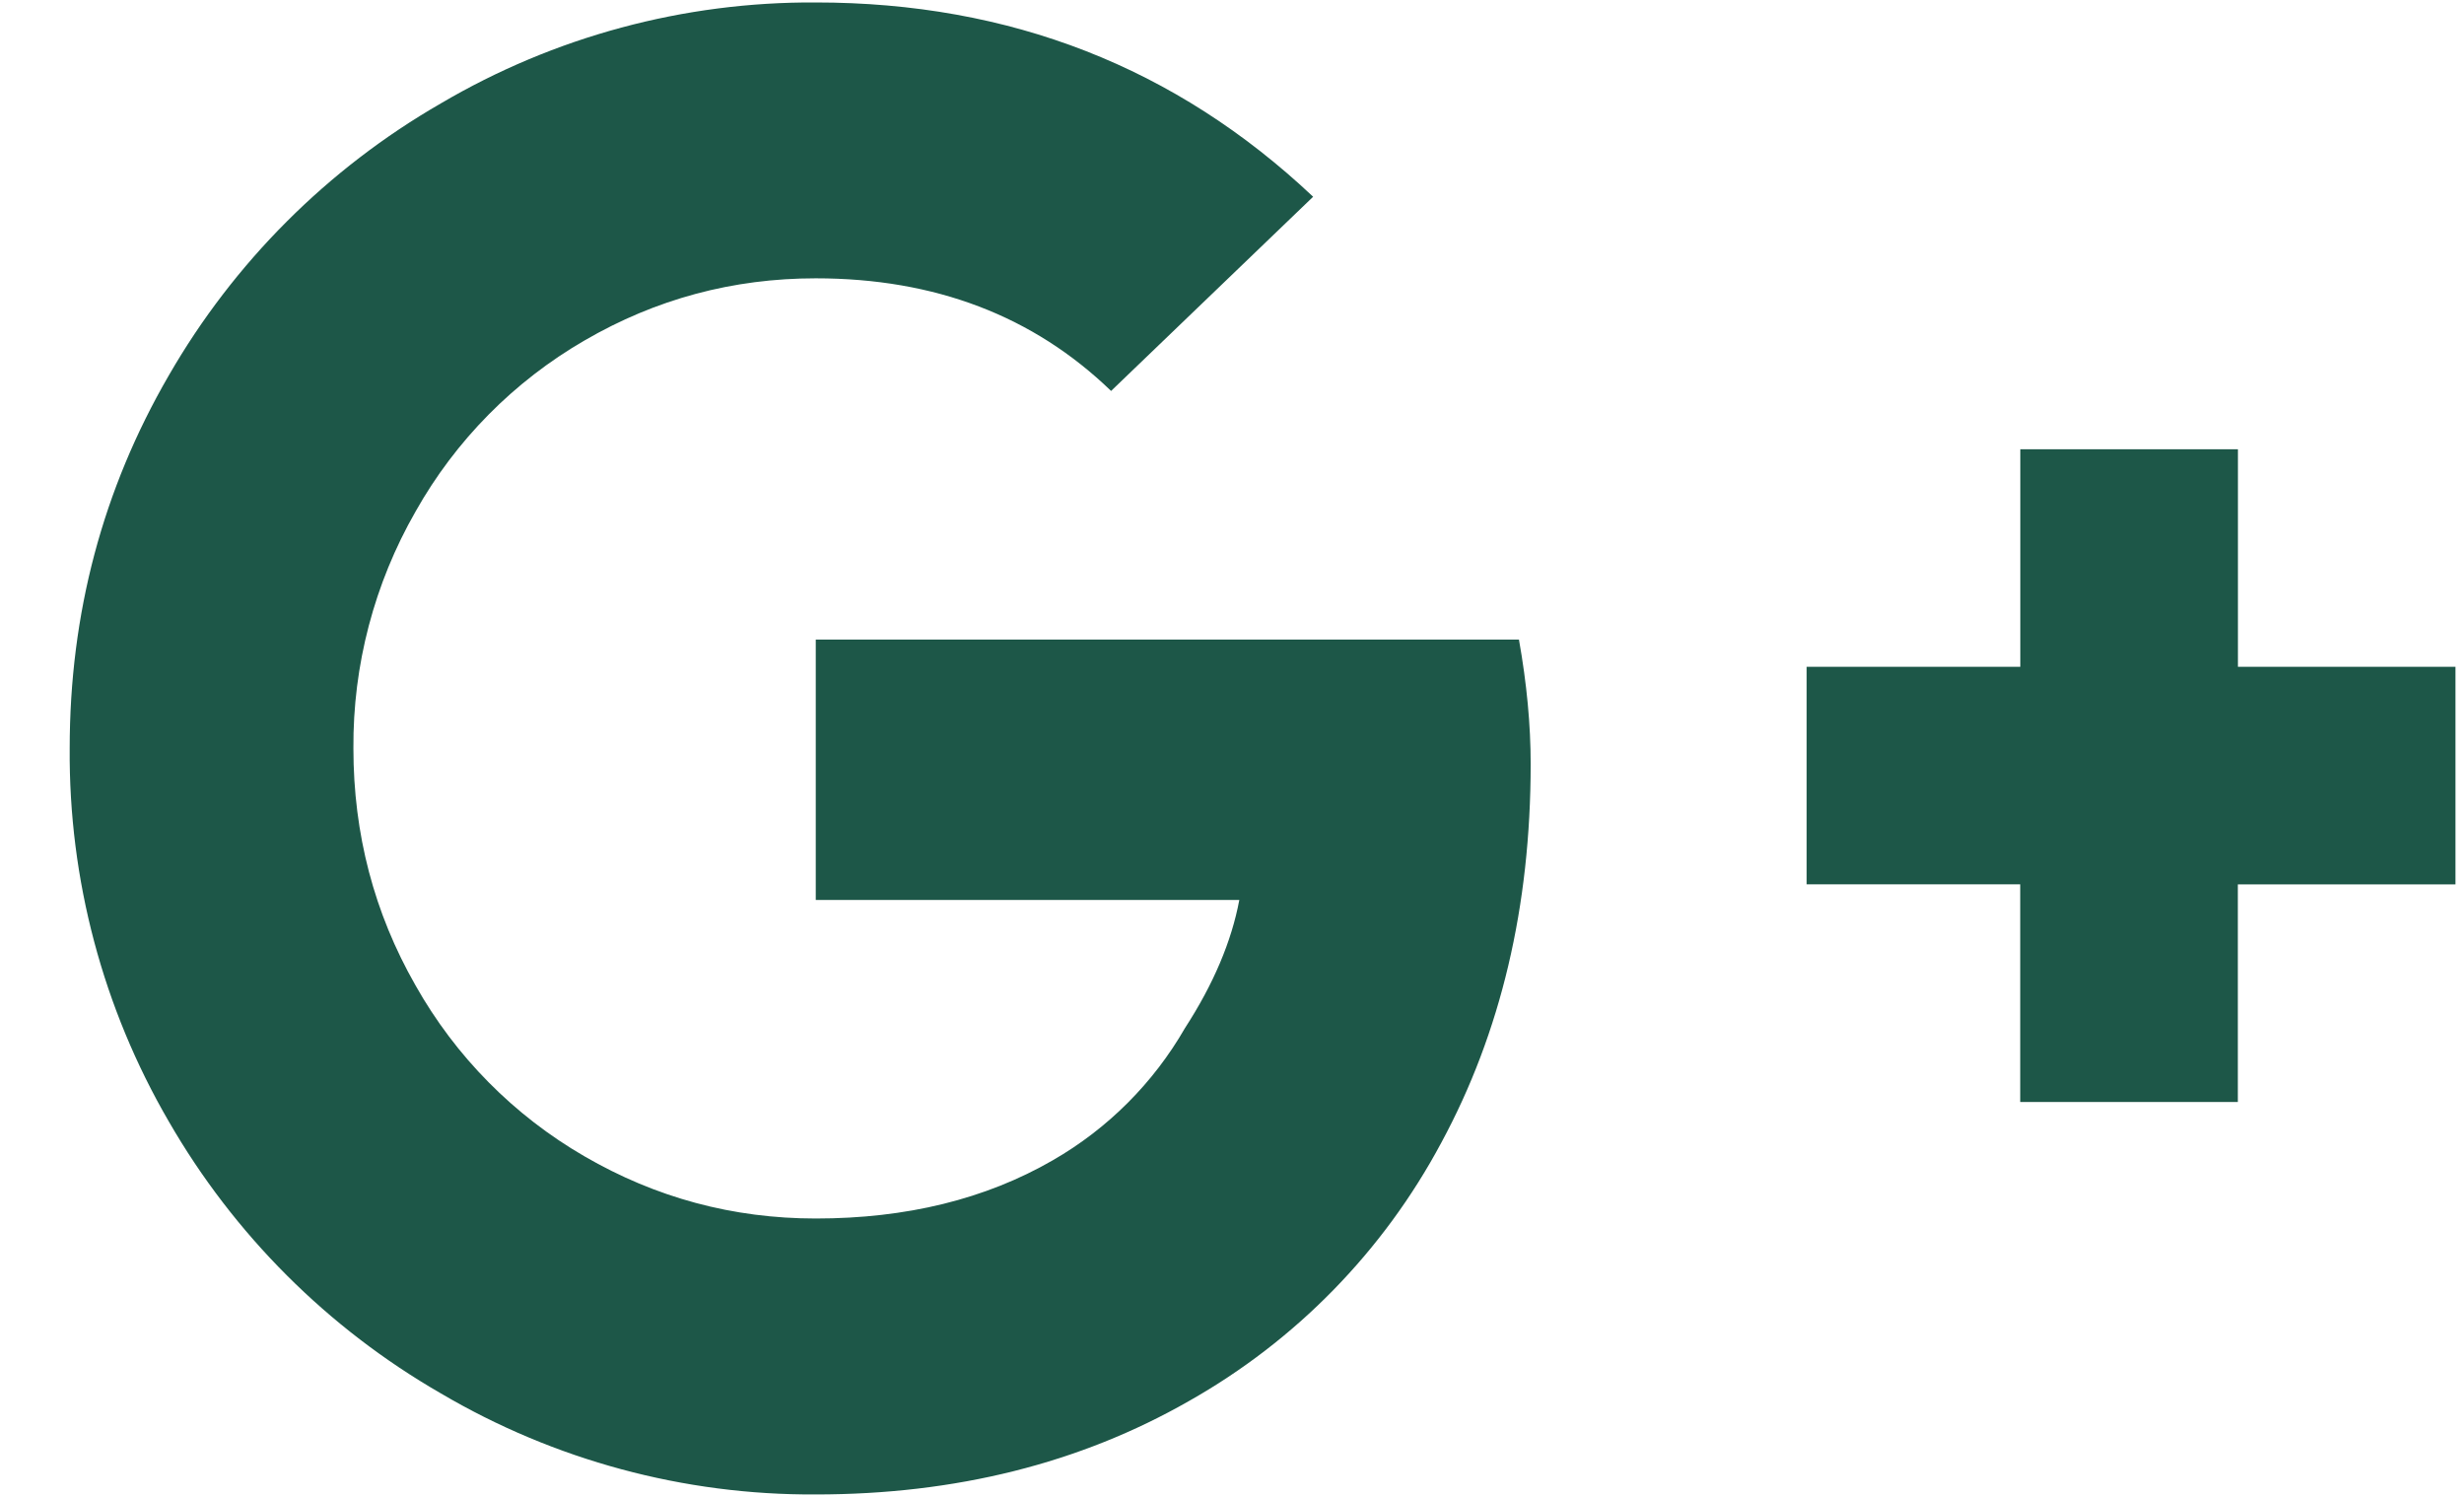
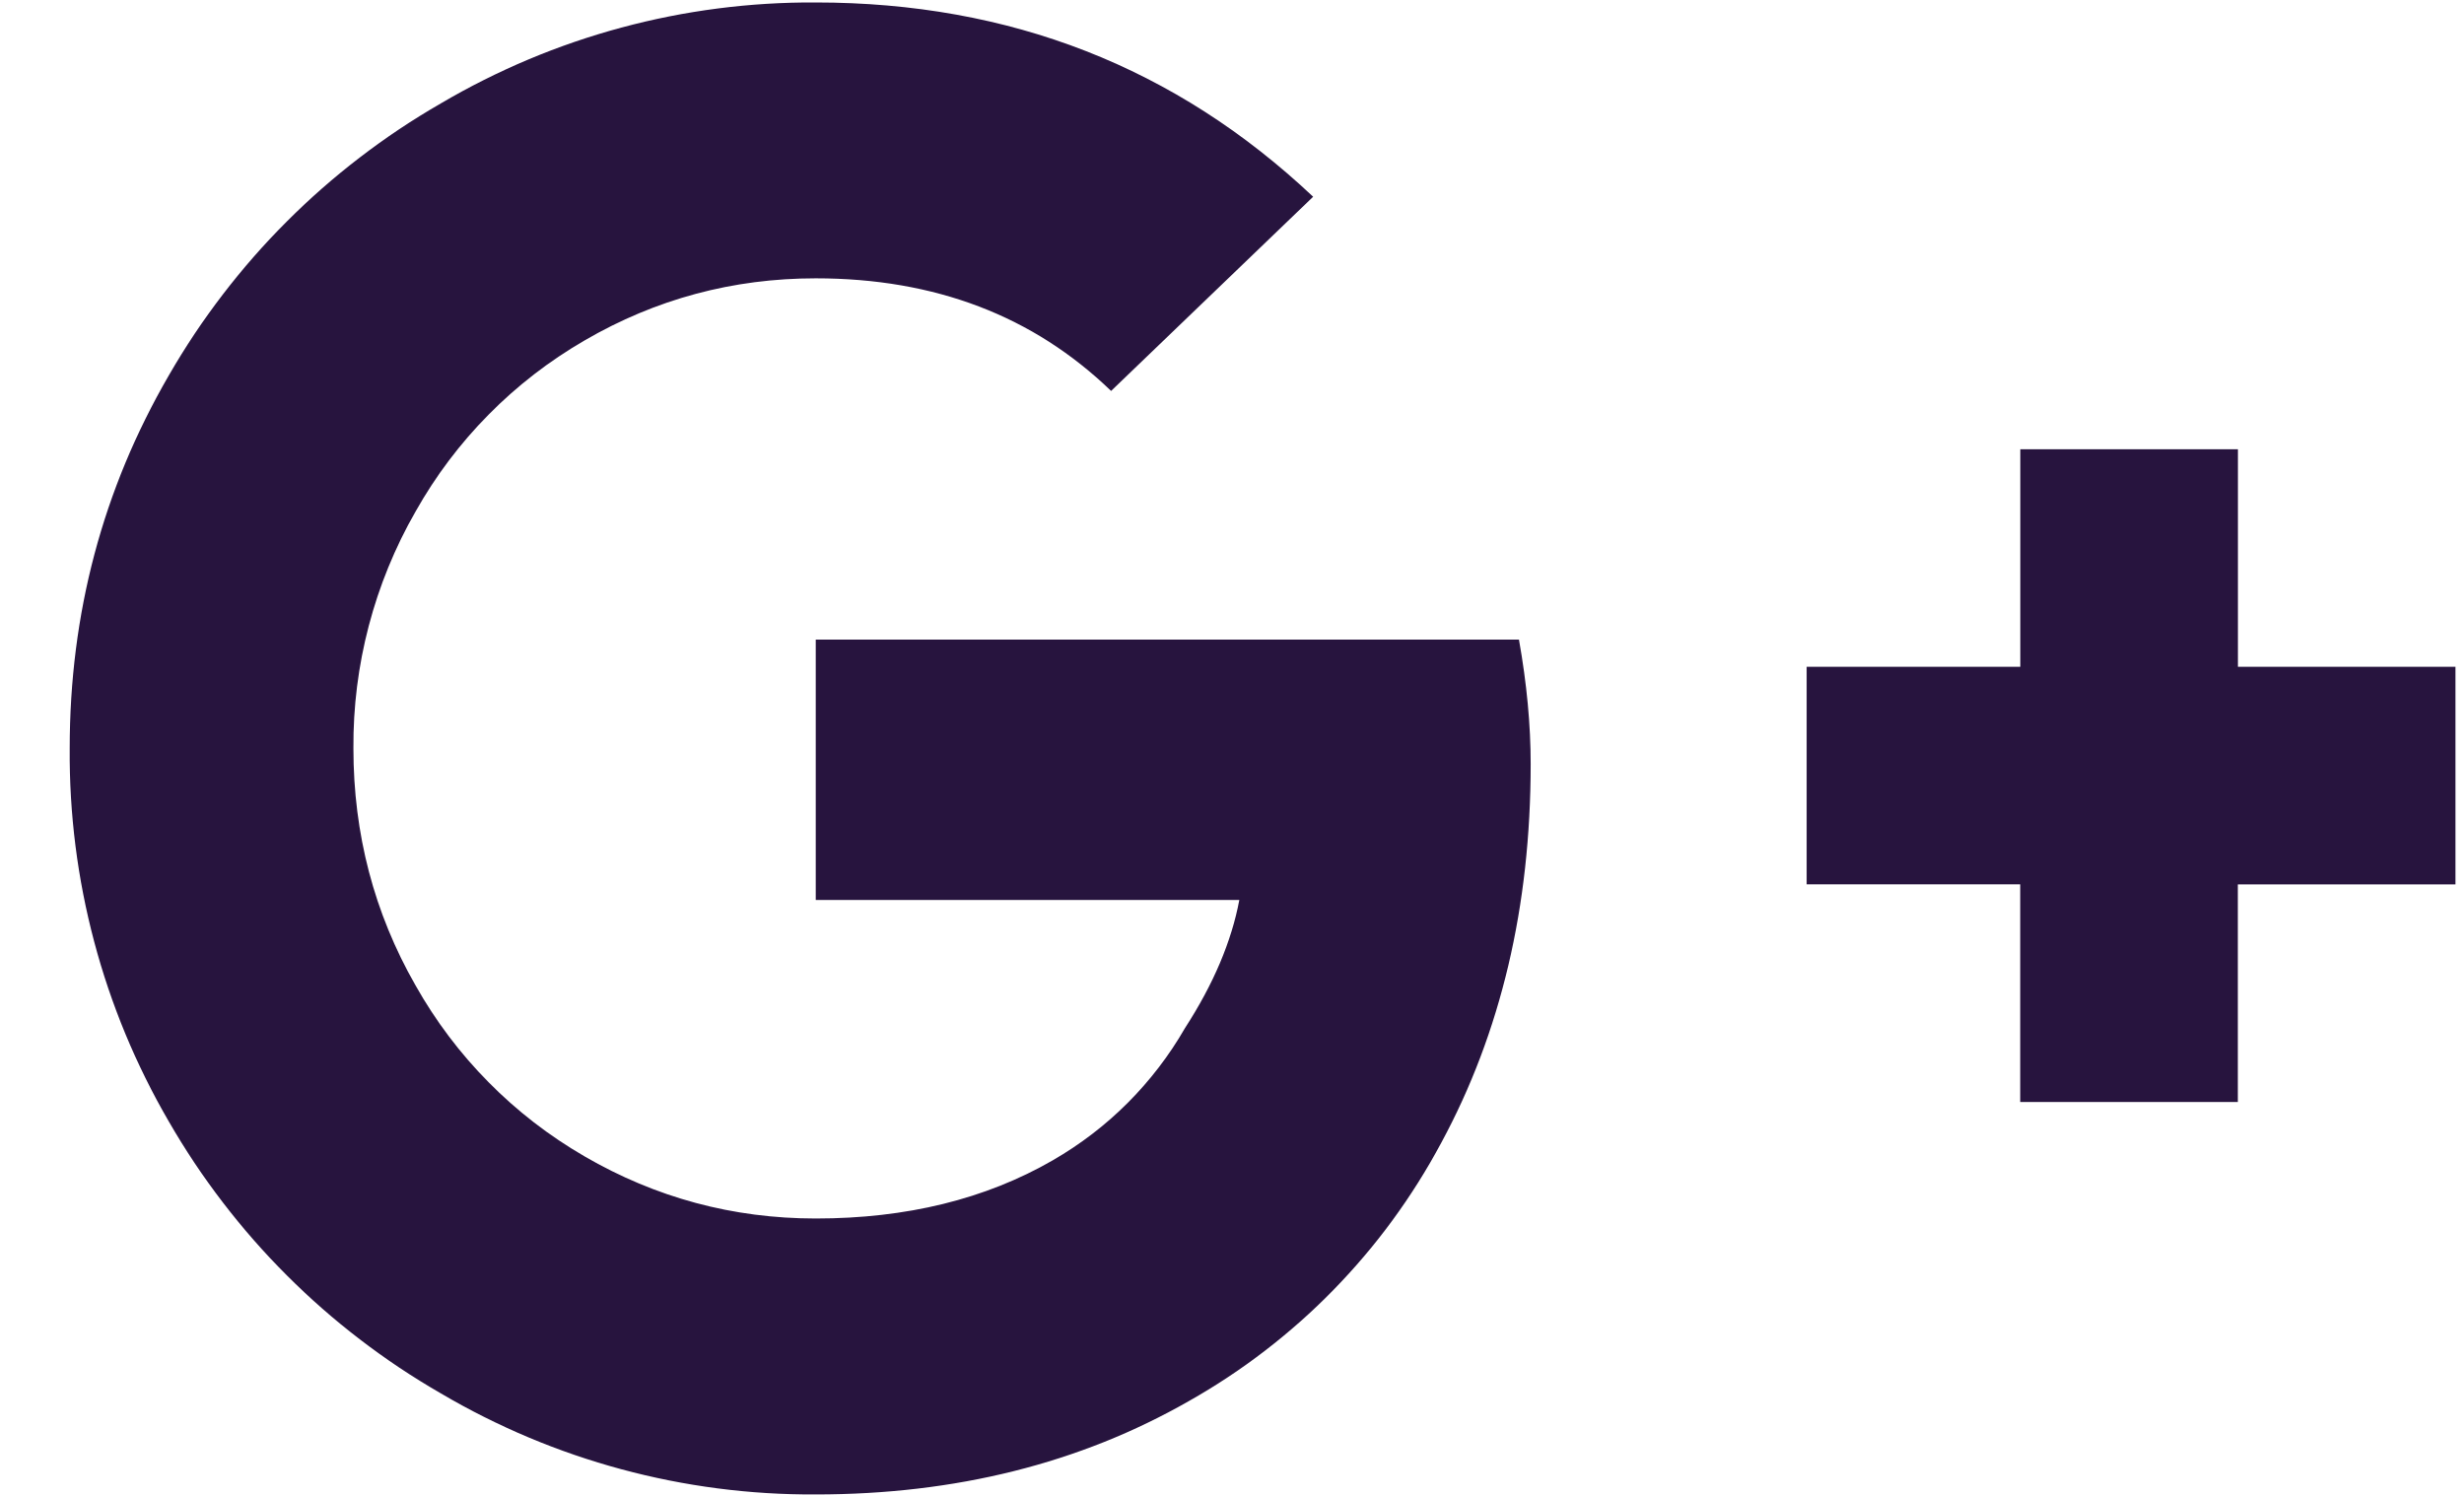
<svg xmlns="http://www.w3.org/2000/svg" width="28" height="17" viewBox="0 0 28 17">
-   <path fill="#1D5748" fill-rule="nonzero" d="M17.261 7.27c.089.5.133.97.133 1.412 0 1.62-.339 3.054-1.016 4.305a7.345 7.345 0 0 1-2.87 2.937c-1.236.706-2.649 1.06-4.239 1.06a8.3 8.3 0 0 1-4.26-1.149 8.414 8.414 0 0 1-3.091-3.09 8.305 8.305 0 0 1-1.126-4.24c0-1.53.375-2.943 1.126-4.238a8.414 8.414 0 0 1 3.09-3.091A8.3 8.3 0 0 1 9.27.028c2.208 0 4.092.736 5.652 2.208l-2.296 2.207c-.883-.853-2.002-1.28-3.356-1.28-.942 0-1.817.235-2.627.706a5.179 5.179 0 0 0-1.92 1.943 5.336 5.336 0 0 0-.707 2.694c0 .97.235 1.869.706 2.693a5.179 5.179 0 0 0 1.921 1.943c.81.47 1.685.706 2.627.706 1.03 0 1.929-.22 2.694-.662a4.08 4.08 0 0 0 1.501-1.501c.324-.5.53-.986.618-1.457H9.27V7.269h7.992zm8.17.308h2.472v2.473H25.43v2.473h-2.473V10.05H20.53V7.578h2.428V5.106h2.473v2.472z" />
+   <path fill="#27143e" fill-rule="nonzero" d="M17.261 7.27c.089.5.133.97.133 1.412 0 1.62-.339 3.054-1.016 4.305a7.345 7.345 0 0 1-2.87 2.937c-1.236.706-2.649 1.06-4.239 1.06a8.3 8.3 0 0 1-4.26-1.149 8.414 8.414 0 0 1-3.091-3.09 8.305 8.305 0 0 1-1.126-4.24c0-1.53.375-2.943 1.126-4.238a8.414 8.414 0 0 1 3.09-3.091A8.3 8.3 0 0 1 9.27.028c2.208 0 4.092.736 5.652 2.208l-2.296 2.207c-.883-.853-2.002-1.28-3.356-1.28-.942 0-1.817.235-2.627.706a5.179 5.179 0 0 0-1.92 1.943 5.336 5.336 0 0 0-.707 2.694c0 .97.235 1.869.706 2.693a5.179 5.179 0 0 0 1.921 1.943c.81.47 1.685.706 2.627.706 1.03 0 1.929-.22 2.694-.662a4.08 4.08 0 0 0 1.501-1.501c.324-.5.53-.986.618-1.457H9.27V7.269h7.992zm8.17.308h2.472v2.473H25.43v2.473h-2.473V10.05H20.53V7.578h2.428V5.106h2.473v2.472z" />
</svg>
